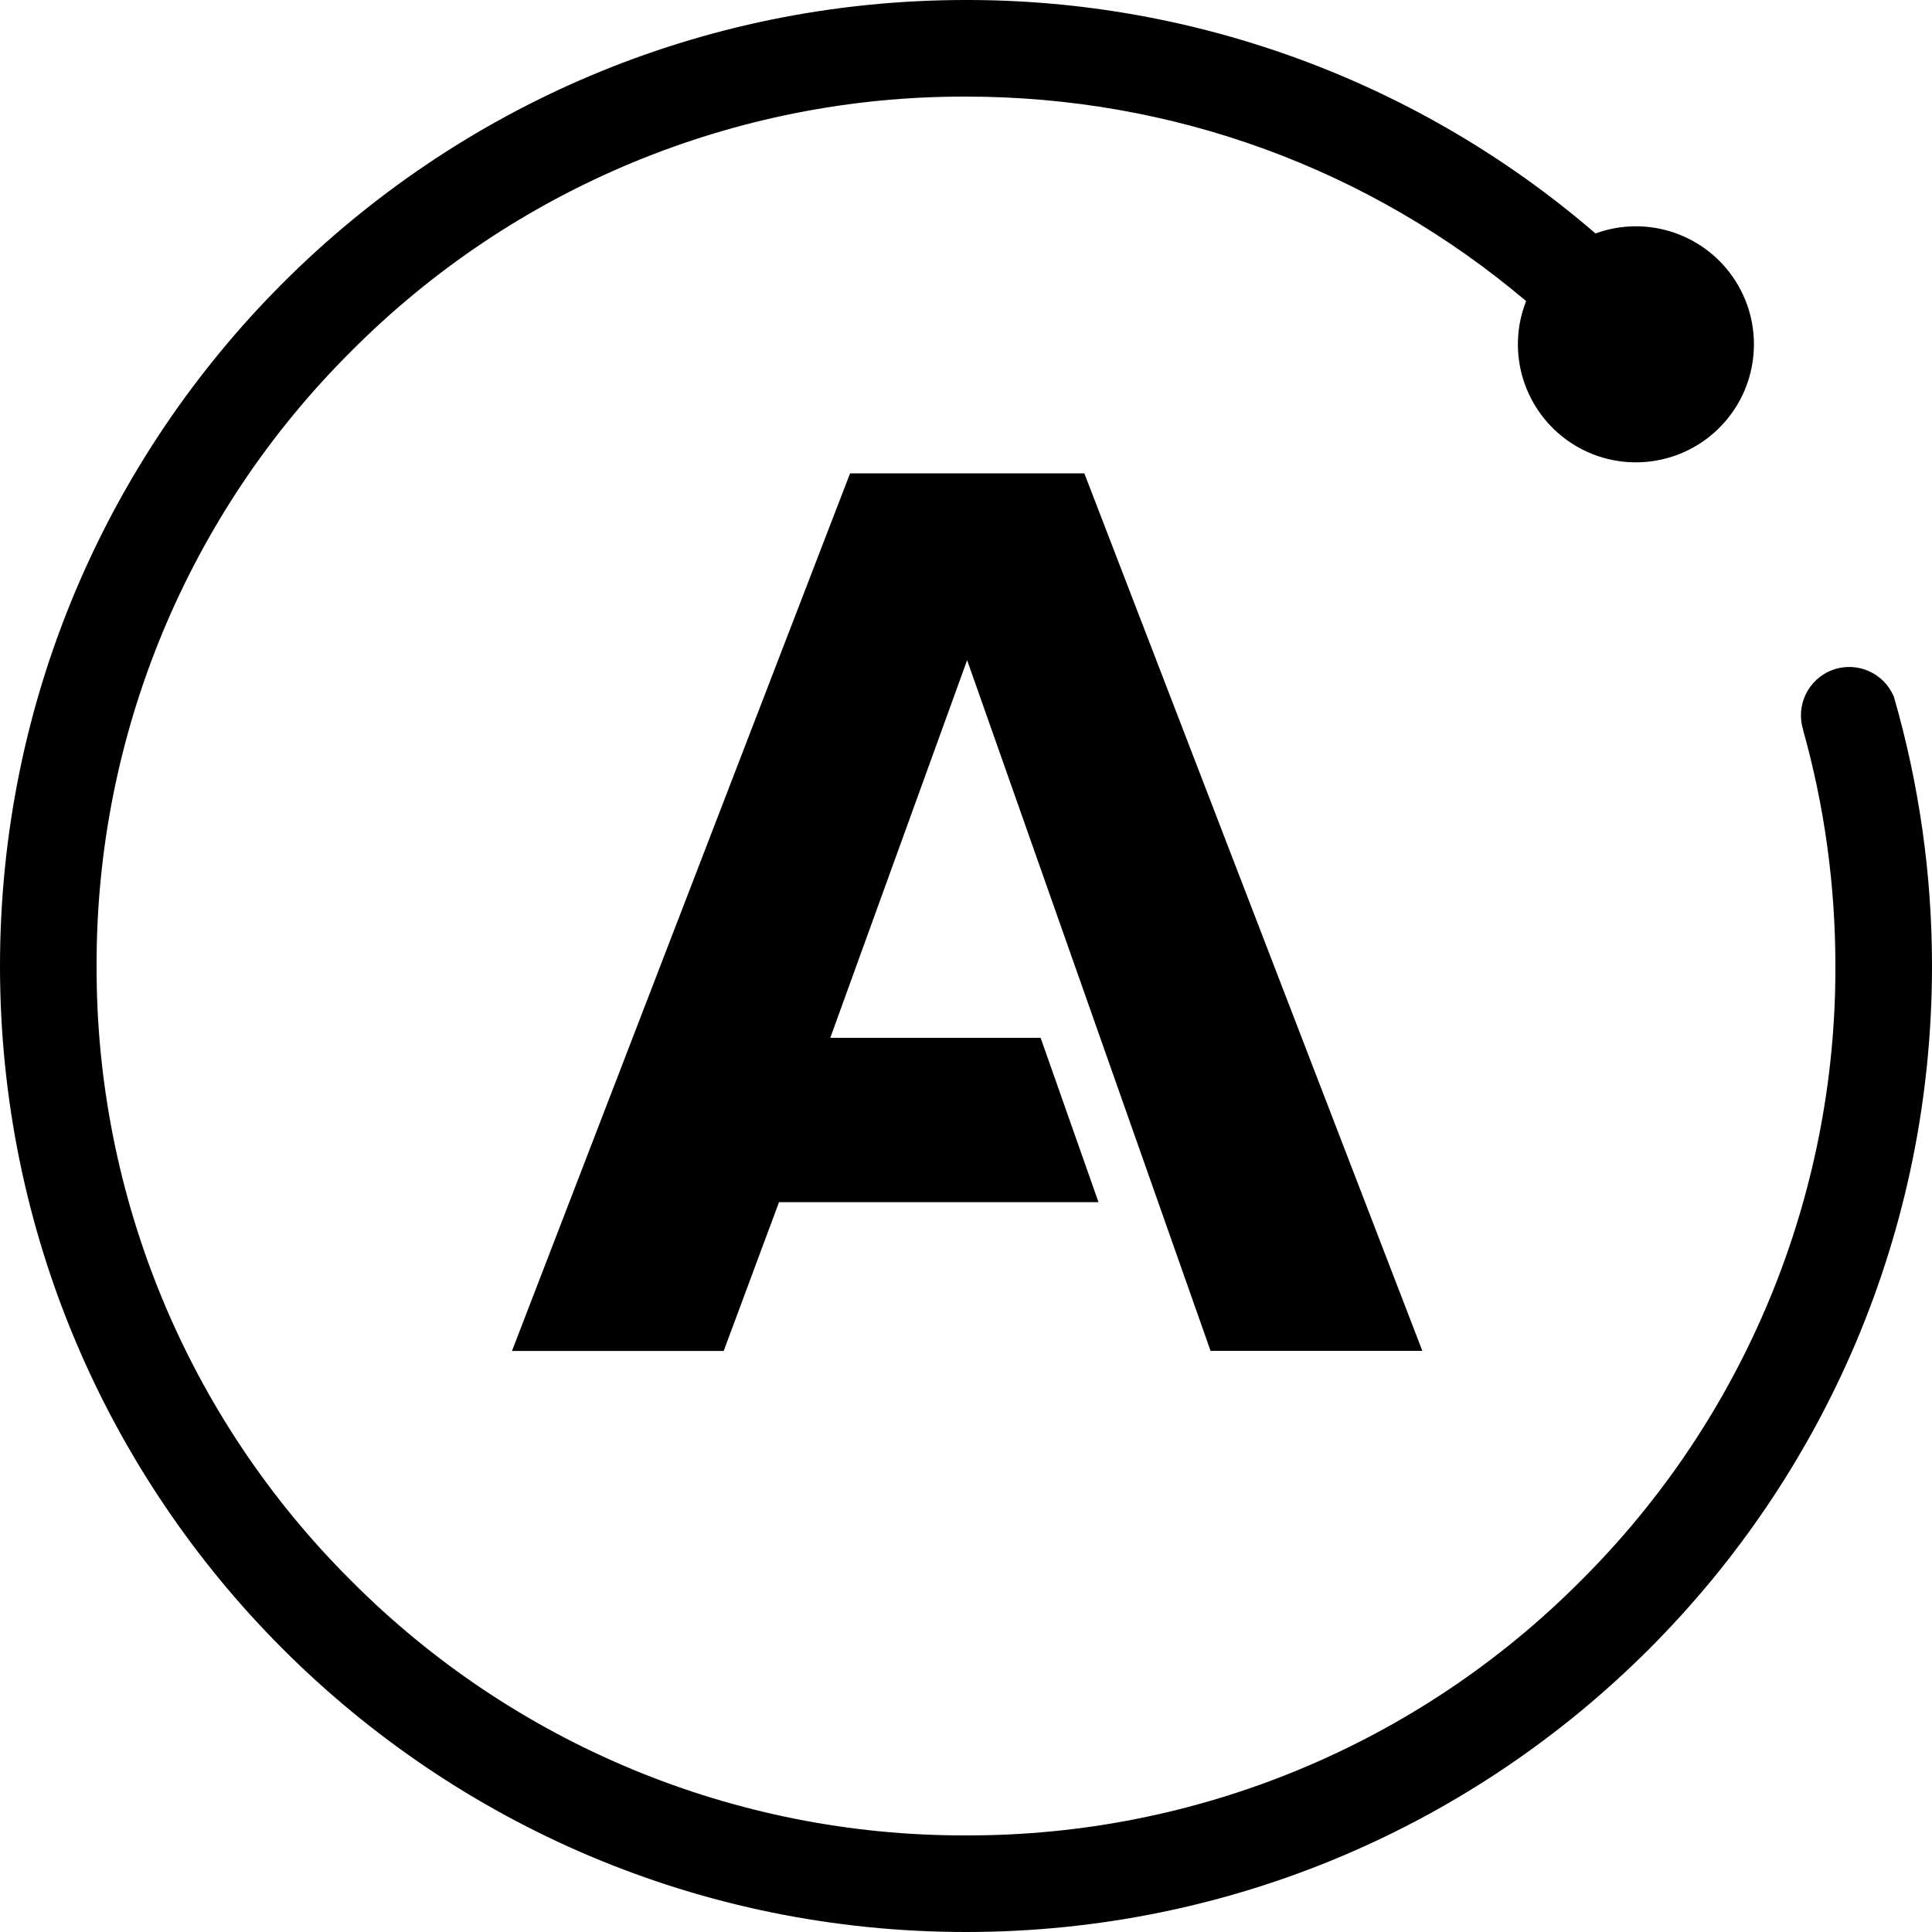
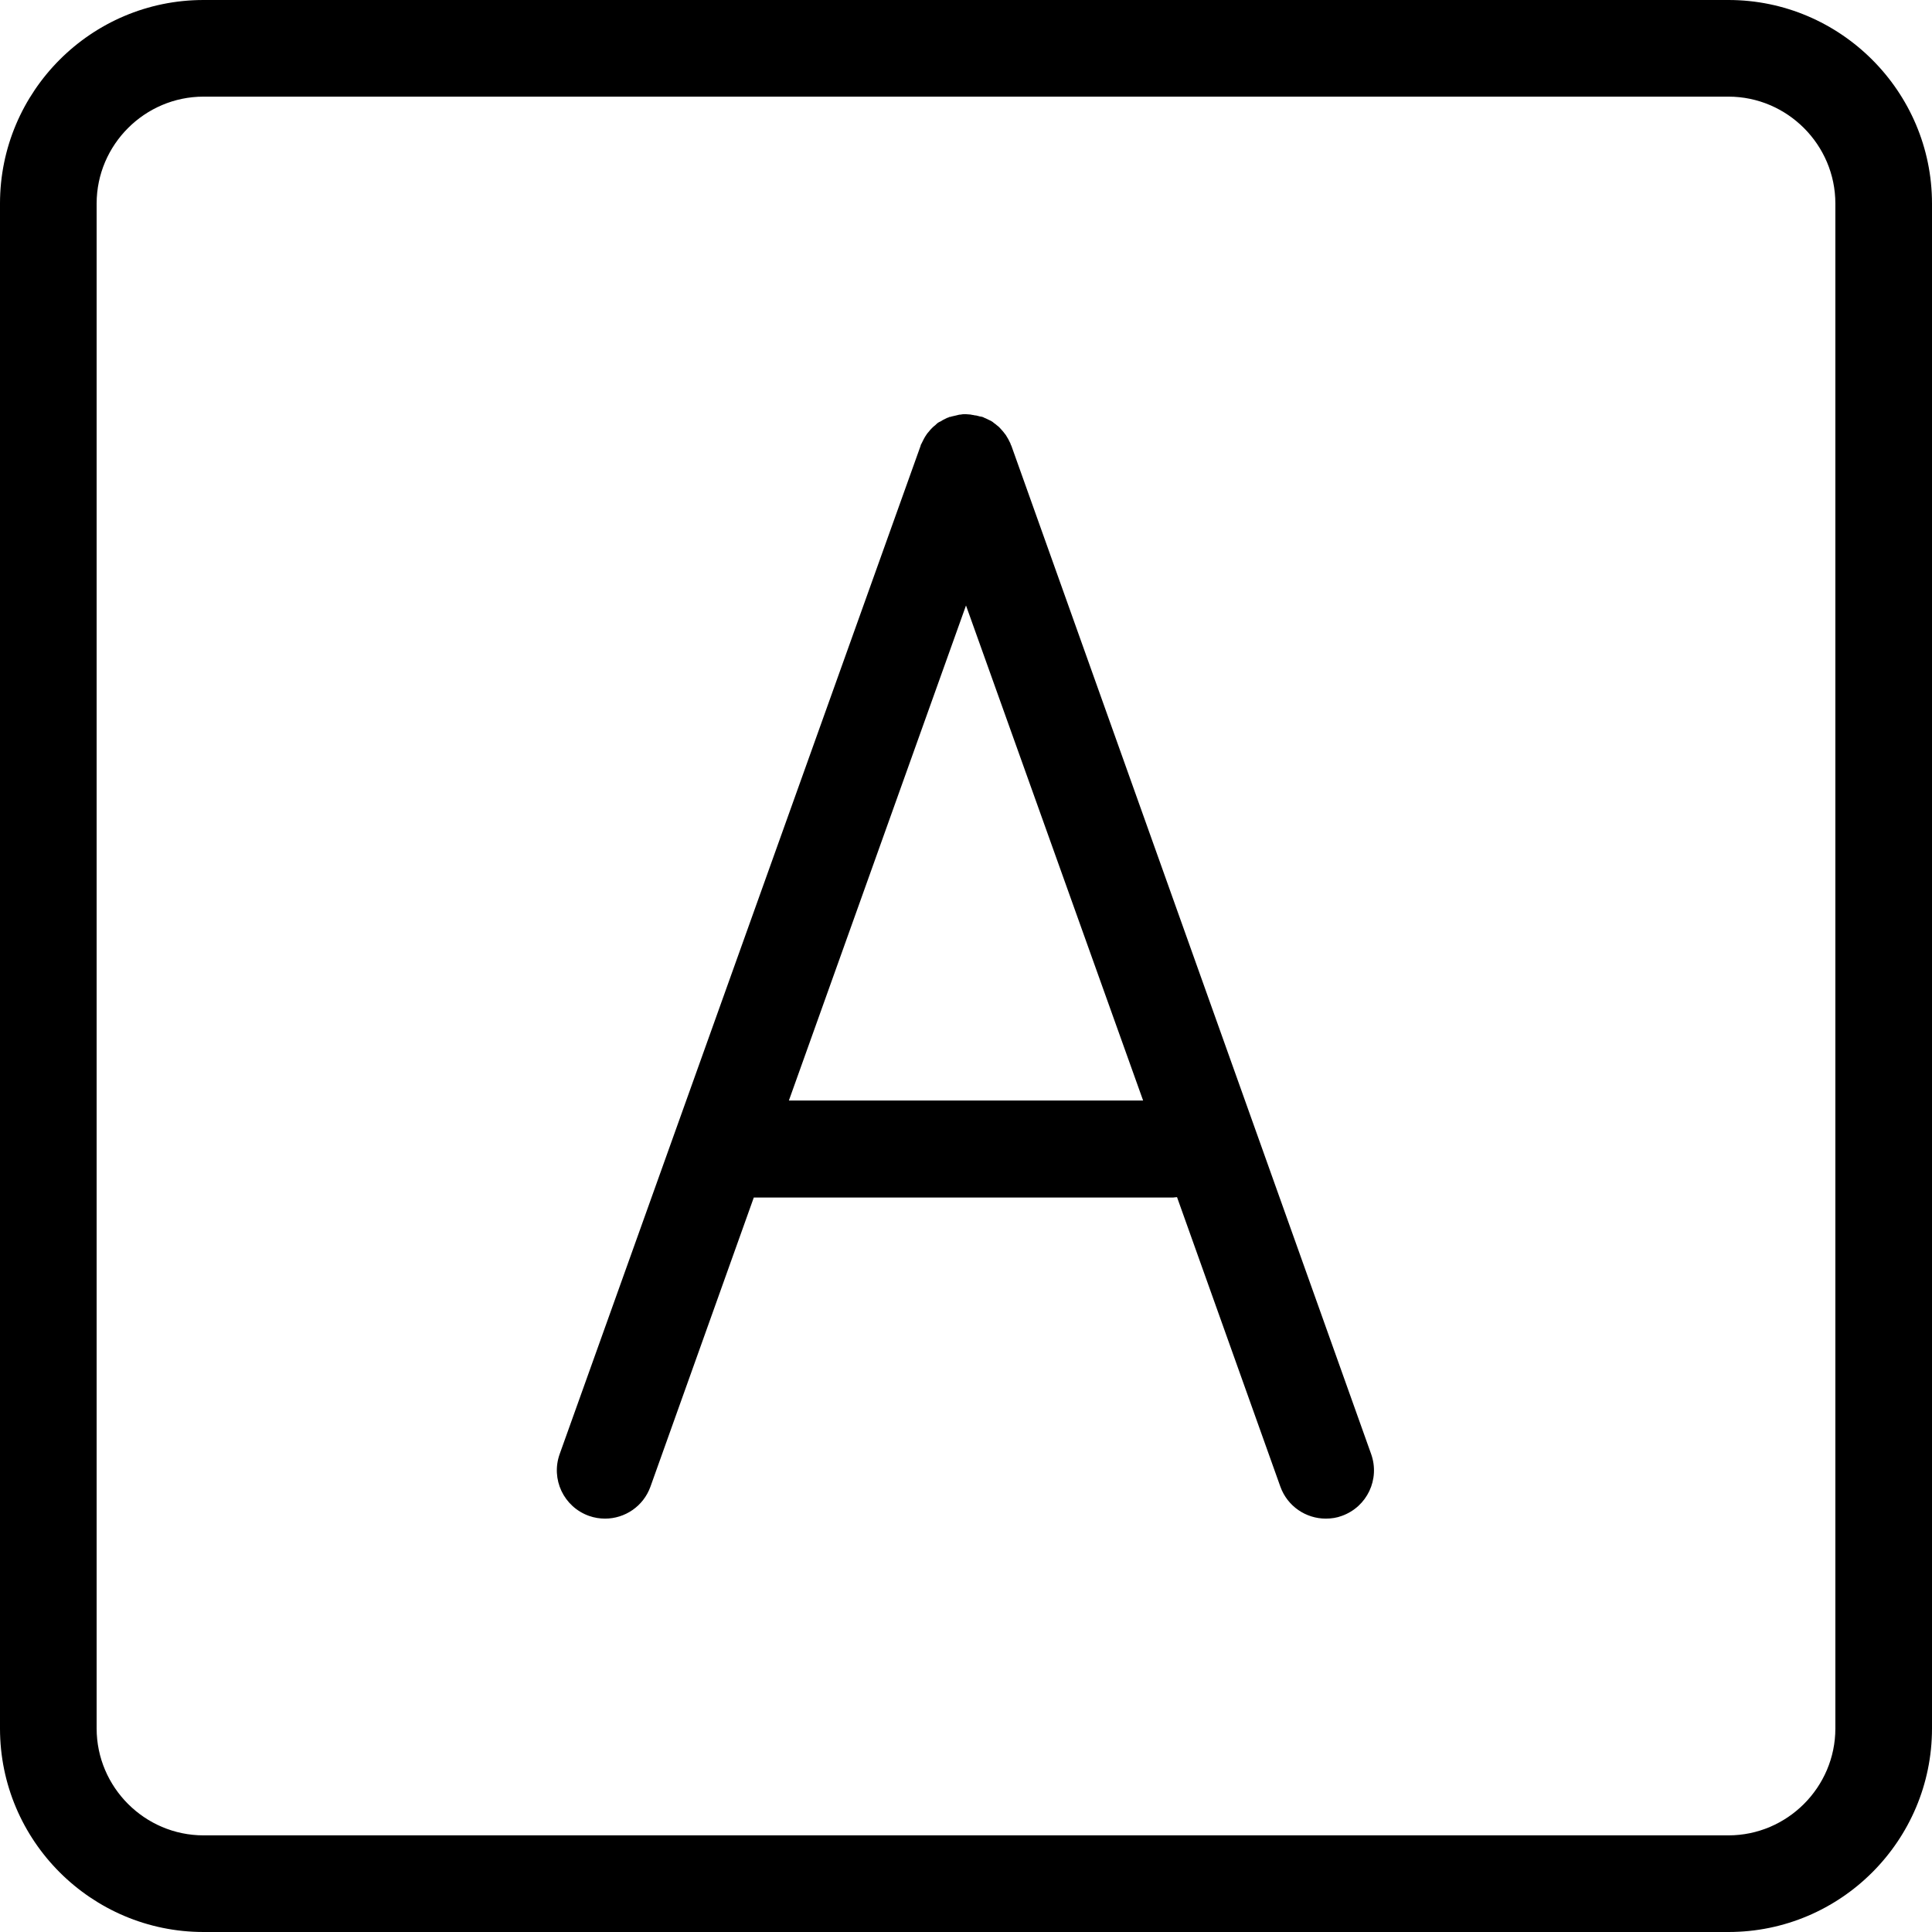
- <svg xmlns="http://www.w3.org/2000/svg" fill="#000000" width="800px" height="800px" viewBox="0 0 24 24" role="img">
-   <path d="M12 0C5.372 0 0 5.373 0 12c0 6.628 5.372 12 12 12 6.627 0 12-5.372 12-12a12.014 12.014 0 0 0-.473-3.343.6.6 0 0 0-1.127.409h-.002c.265.943.402 1.928.402 2.934a10.73 10.73 0 0 1-3.163 7.637A10.729 10.729 0 0 1 12 22.8a10.73 10.73 0 0 1-7.637-3.163A10.728 10.728 0 0 1 1.2 12a10.73 10.73 0 0 1 3.163-7.637A10.728 10.728 0 0 1 12 1.2c2.576 0 5.013.896 6.958 2.54a1.466 1.466 0 1 0 .862-.84A11.953 11.953 0 0 0 12 0zm-1.44 5.88-4.2 10.902h2.63l.687-1.848h3.969l-.719-2.042h-2.613l1.7-4.691 3.024 8.58h2.631L13.47 5.88z" />
+ <svg xmlns="http://www.w3.org/2000/svg" fill="#000000" height="800px" width="800px" version="1.1" id="Capa_1" viewBox="0 0 489.8 489.8" xml:space="preserve">
+   <g>
+     <g>
+       <path d="M438.2,0H51.6C23.1,0,0,23.2,0,51.6v386.6c0,28.5,23.2,51.6,51.6,51.6h386.6c28.5,0,51.6-23.2,51.6-51.6V51.6    C489.8,23.2,466.6,0,438.2,0z M465.3,438.2c0,14.9-12.2,27.1-27.1,27.1H51.6c-14.9,0-27.1-12.2-27.1-27.1V51.6    c0-14.9,12.2-27.1,27.1-27.1h386.6c14.9,0,27.1,12.2,27.1,27.1V438.2z" />
+       <path d="M256.4,113c-0.1-0.2-0.2-0.3-0.2-0.5c-0.2-0.4-0.4-0.8-0.6-1.2c-0.2-0.3-0.4-0.7-0.6-1s-0.5-0.6-0.7-0.9    c-0.3-0.3-0.5-0.6-0.8-0.9s-0.5-0.5-0.8-0.7c-0.3-0.3-0.7-0.5-1-0.8c-0.3-0.2-0.6-0.4-0.9-0.5c-0.4-0.2-0.8-0.4-1.3-0.6    c-0.2-0.1-0.3-0.2-0.5-0.2c-0.2-0.1-0.3-0.1-0.5-0.1c-0.5-0.1-0.9-0.3-1.4-0.3c-0.3-0.1-0.7-0.1-1-0.2c-0.4,0-0.8-0.1-1.3-0.1    c-0.4,0-0.8,0-1.2,0.1c-0.4,0-0.7,0.1-1.1,0.2c-0.5,0.1-0.9,0.2-1.3,0.3c-0.2,0.1-0.3,0.1-0.5,0.1c-0.2,0.1-0.3,0.2-0.5,0.2    c-0.4,0.2-0.8,0.4-1.2,0.6c-0.3,0.2-0.6,0.4-0.9,0.5c-0.4,0.2-0.7,0.5-1,0.8c-0.3,0.2-0.6,0.5-0.8,0.7c-0.3,0.3-0.6,0.6-0.8,0.9    c-0.3,0.3-0.5,0.6-0.7,0.9s-0.4,0.6-0.6,1c-0.2,0.4-0.4,0.8-0.6,1.2c-0.1,0.2-0.2,0.3-0.2,0.5l-91.5,255.6    c-2.3,6.4,1,13.4,7.4,15.7c1.4,0.5,2.8,0.7,4.1,0.7c5,0,9.7-3.1,11.5-8.1l26.2-73.3h106.3c0.3,0,0.6-0.1,1-0.1l26.2,73.4    c1.8,5,6.5,8.1,11.5,8.1c1.4,0,2.8-0.2,4.1-0.7c6.4-2.3,9.7-9.3,7.4-15.7L256.4,113z M200,279l44.9-125.5L289.8,279H200z" />
+     </g>
+   </g>
</svg>
